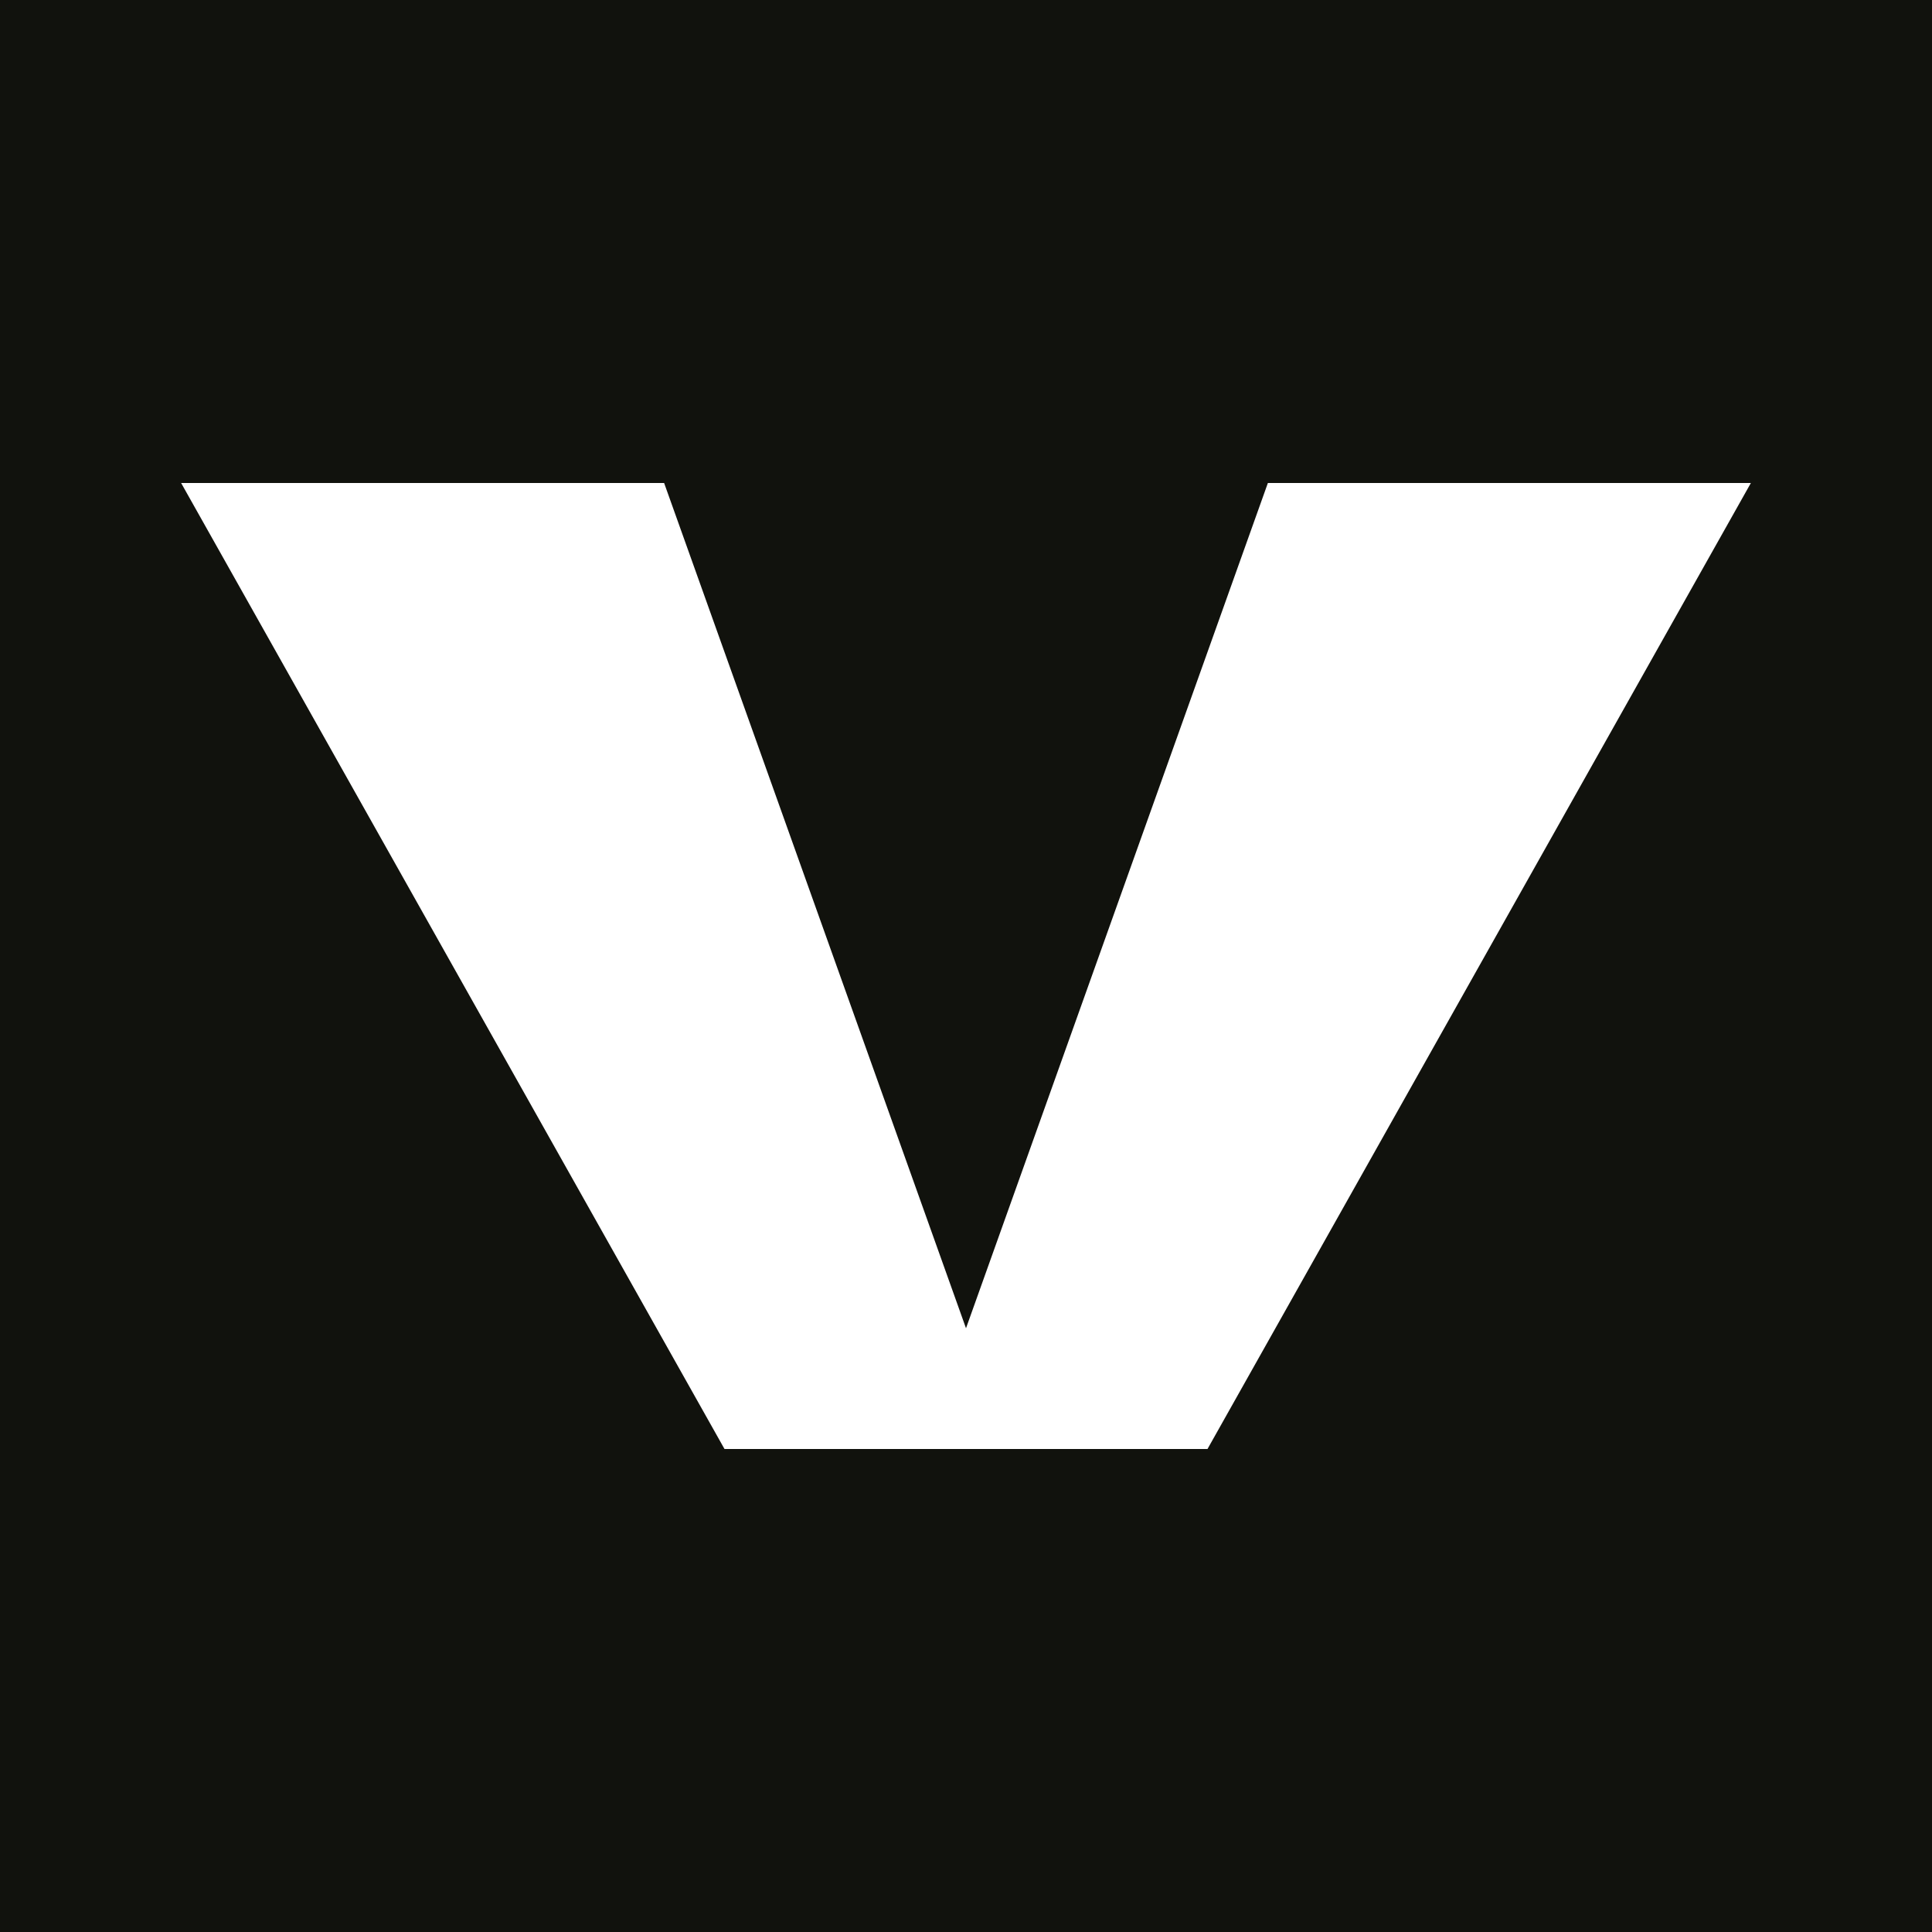
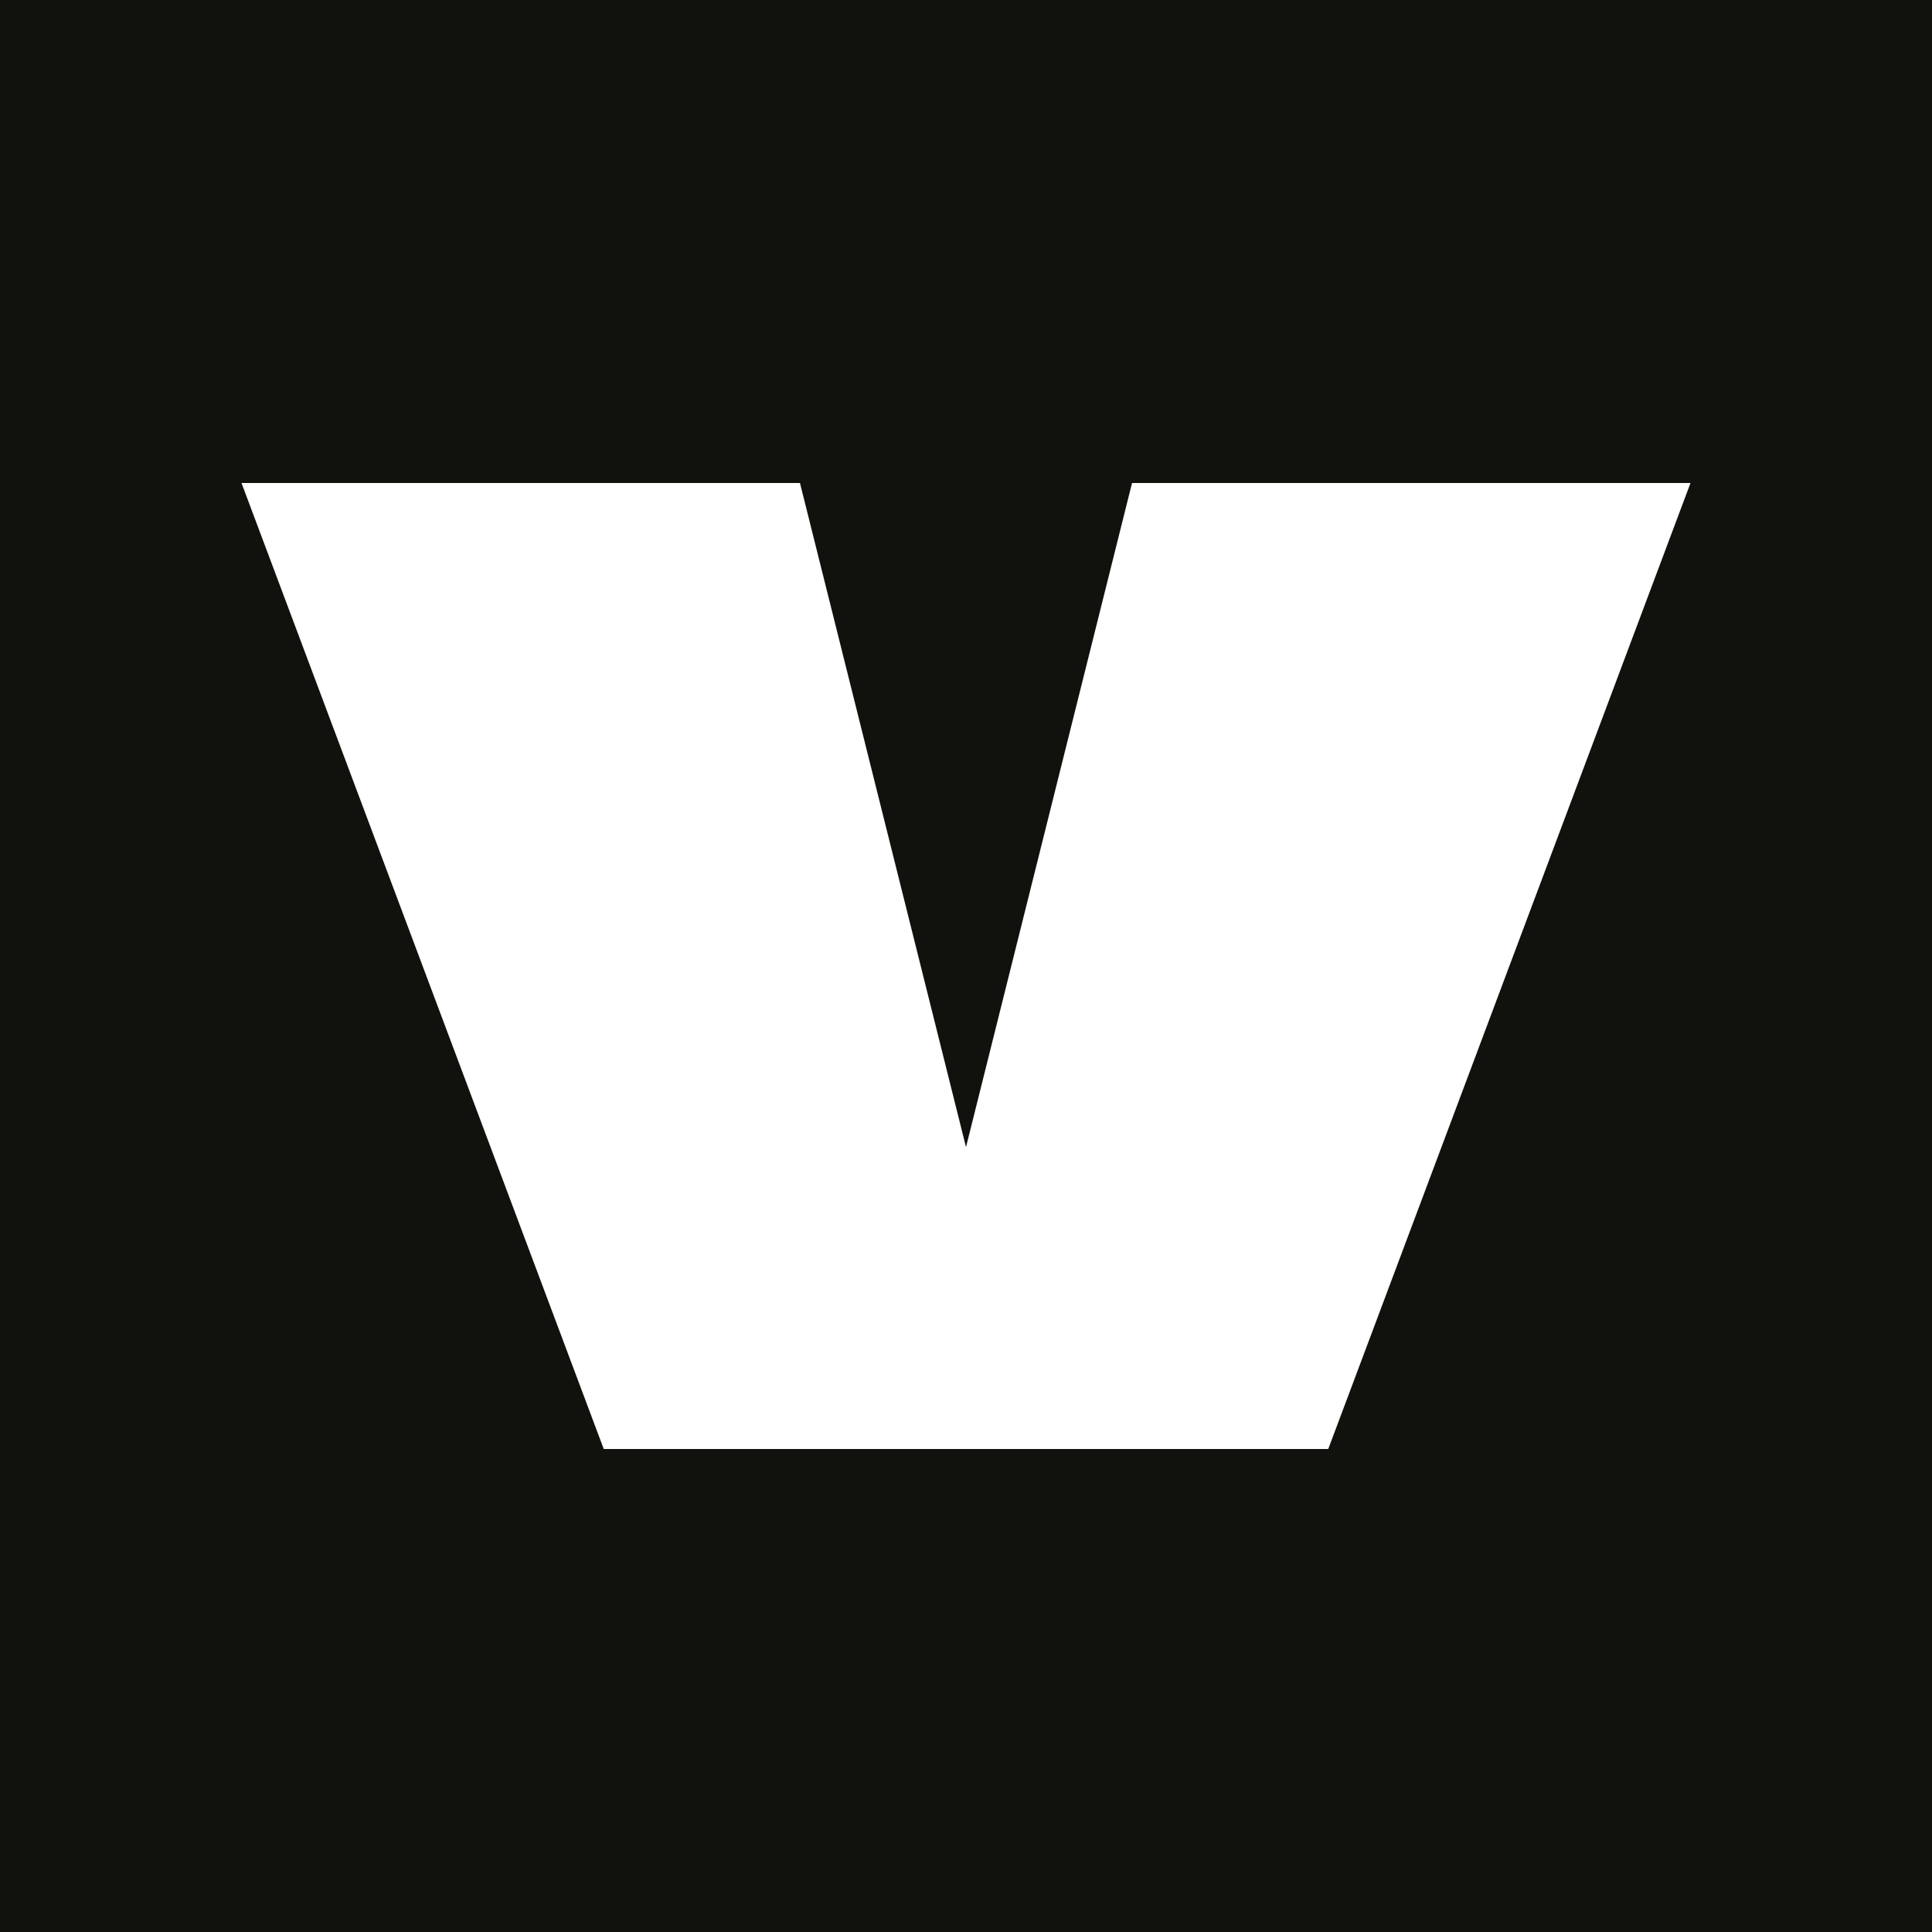
<svg xmlns="http://www.w3.org/2000/svg" viewBox="0 0 512 512">
  <rect width="512" height="512" fill="#11120D" />
-   <polygon fill="#FFFFFF" points="48,128 176,128 256,352 336,128 464,128 320,384 192,384" />
+   <path fill="#FFFFFF" d="M64 128h148l44 176 44-176h148l-96 256H160L64 128Z" />
</svg>
